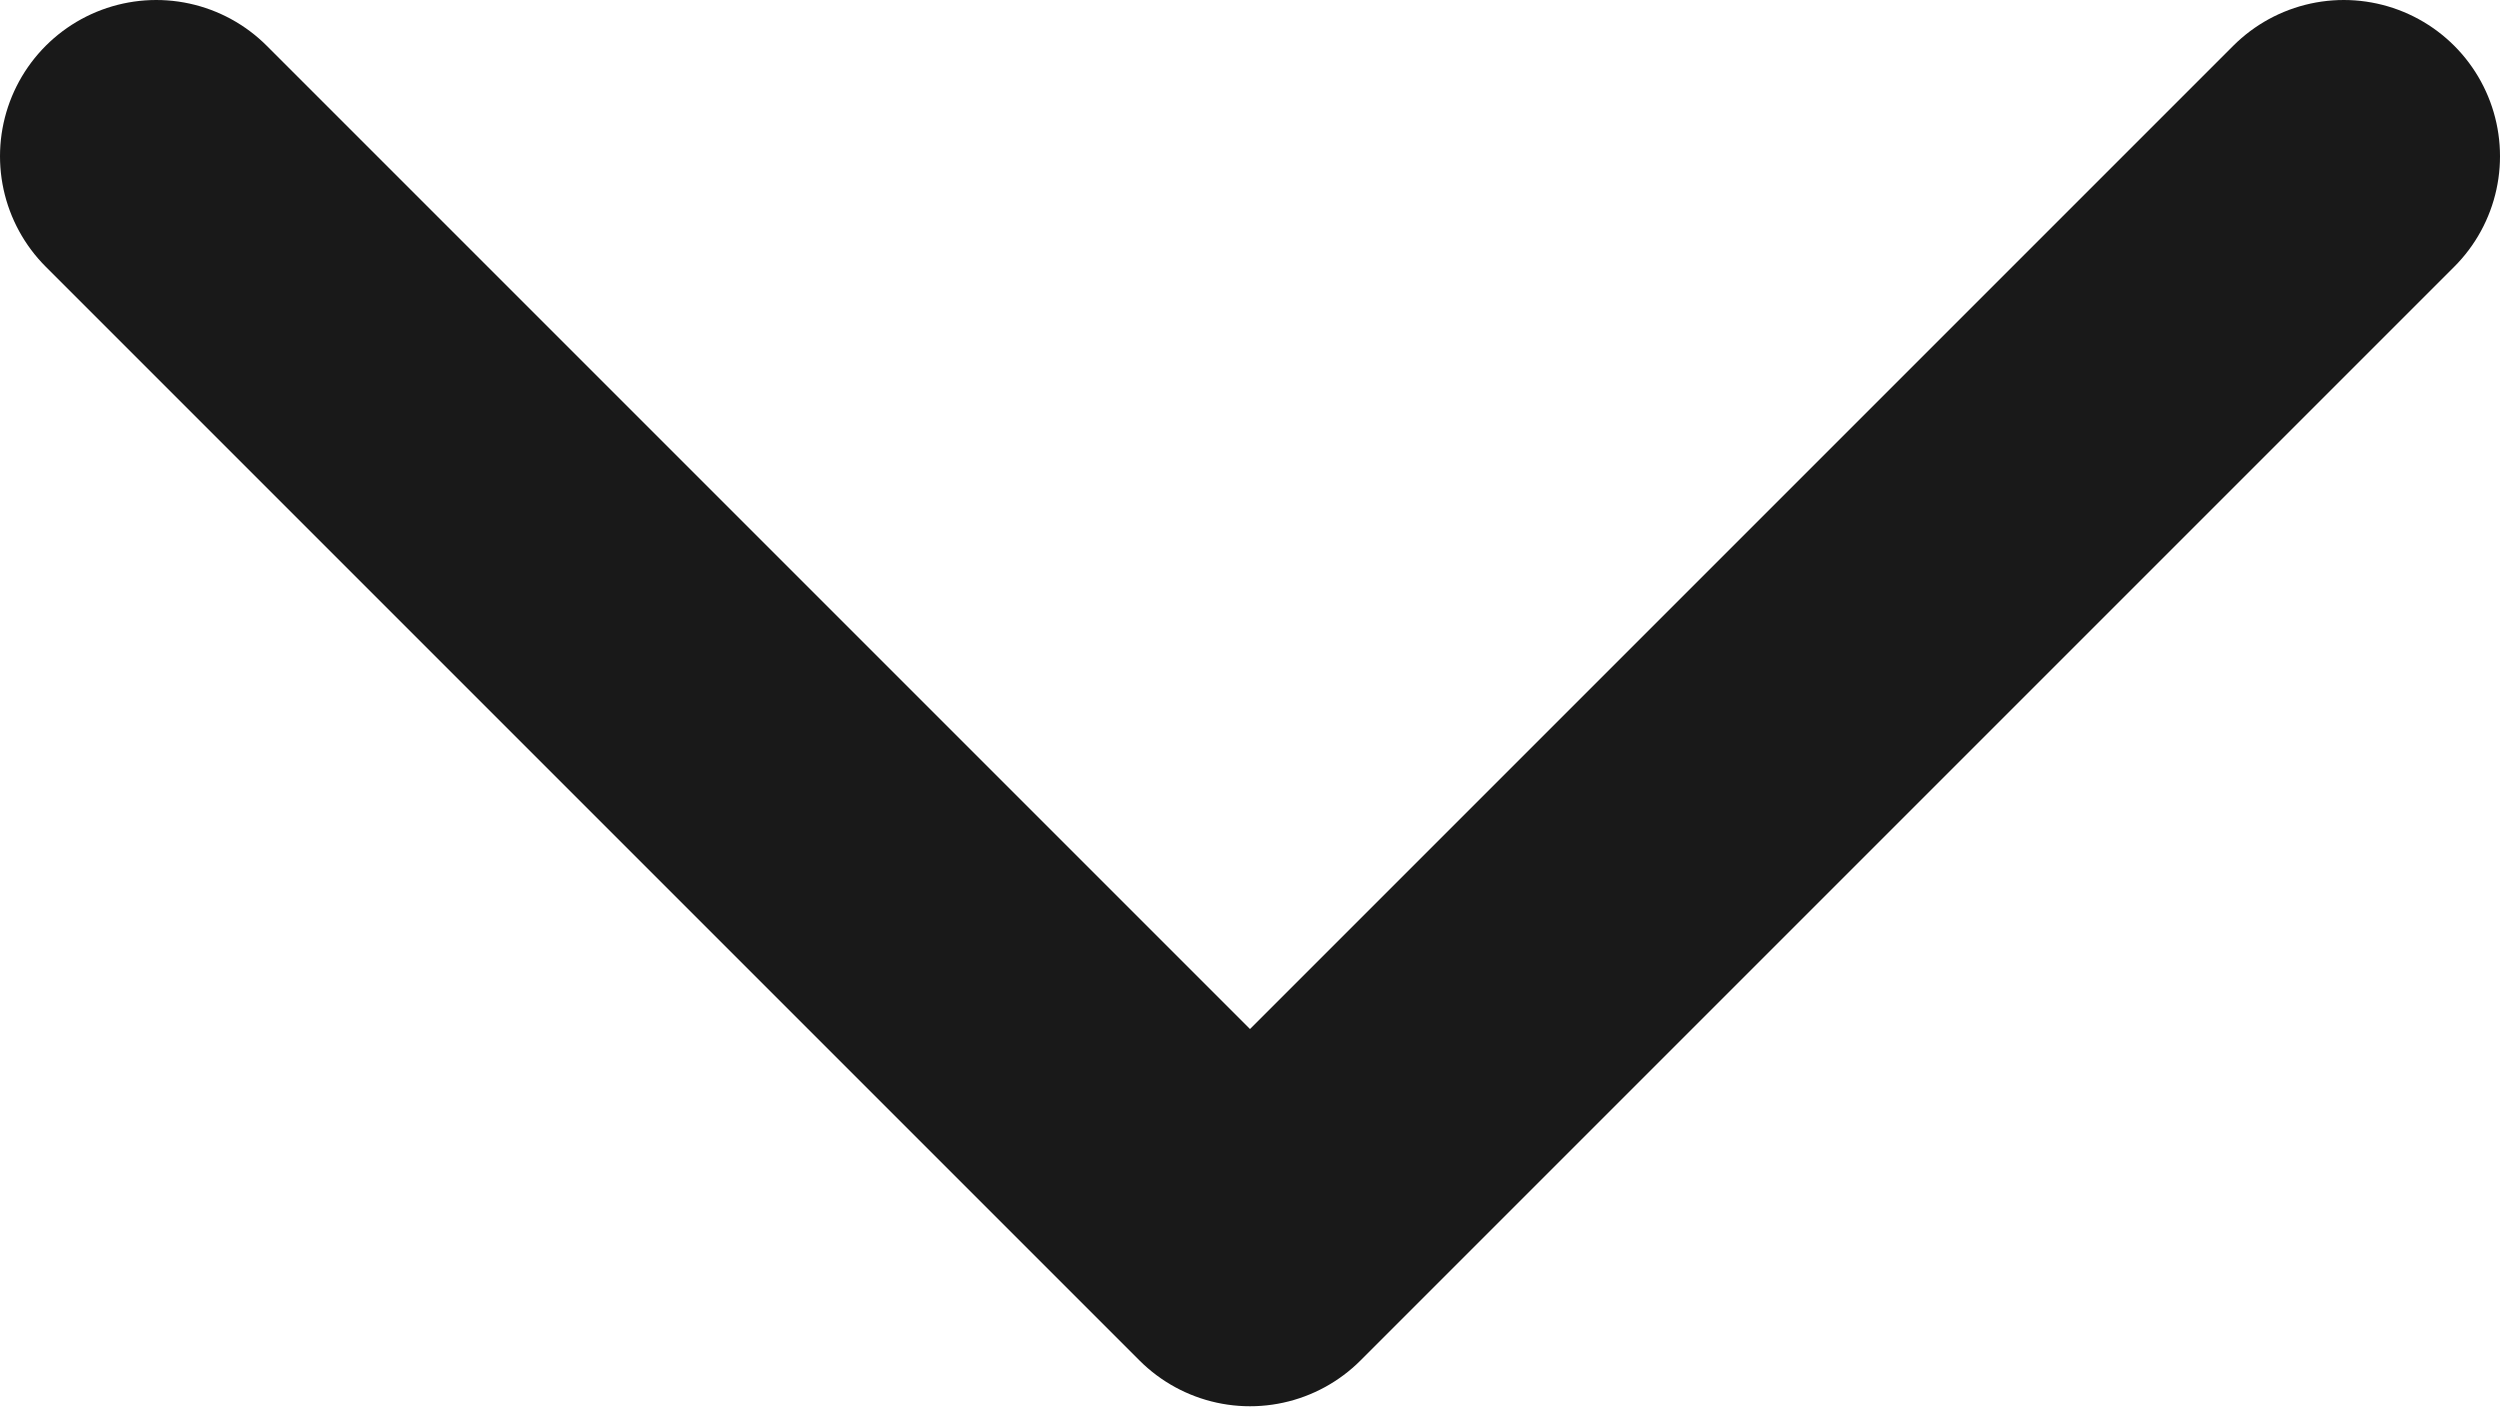
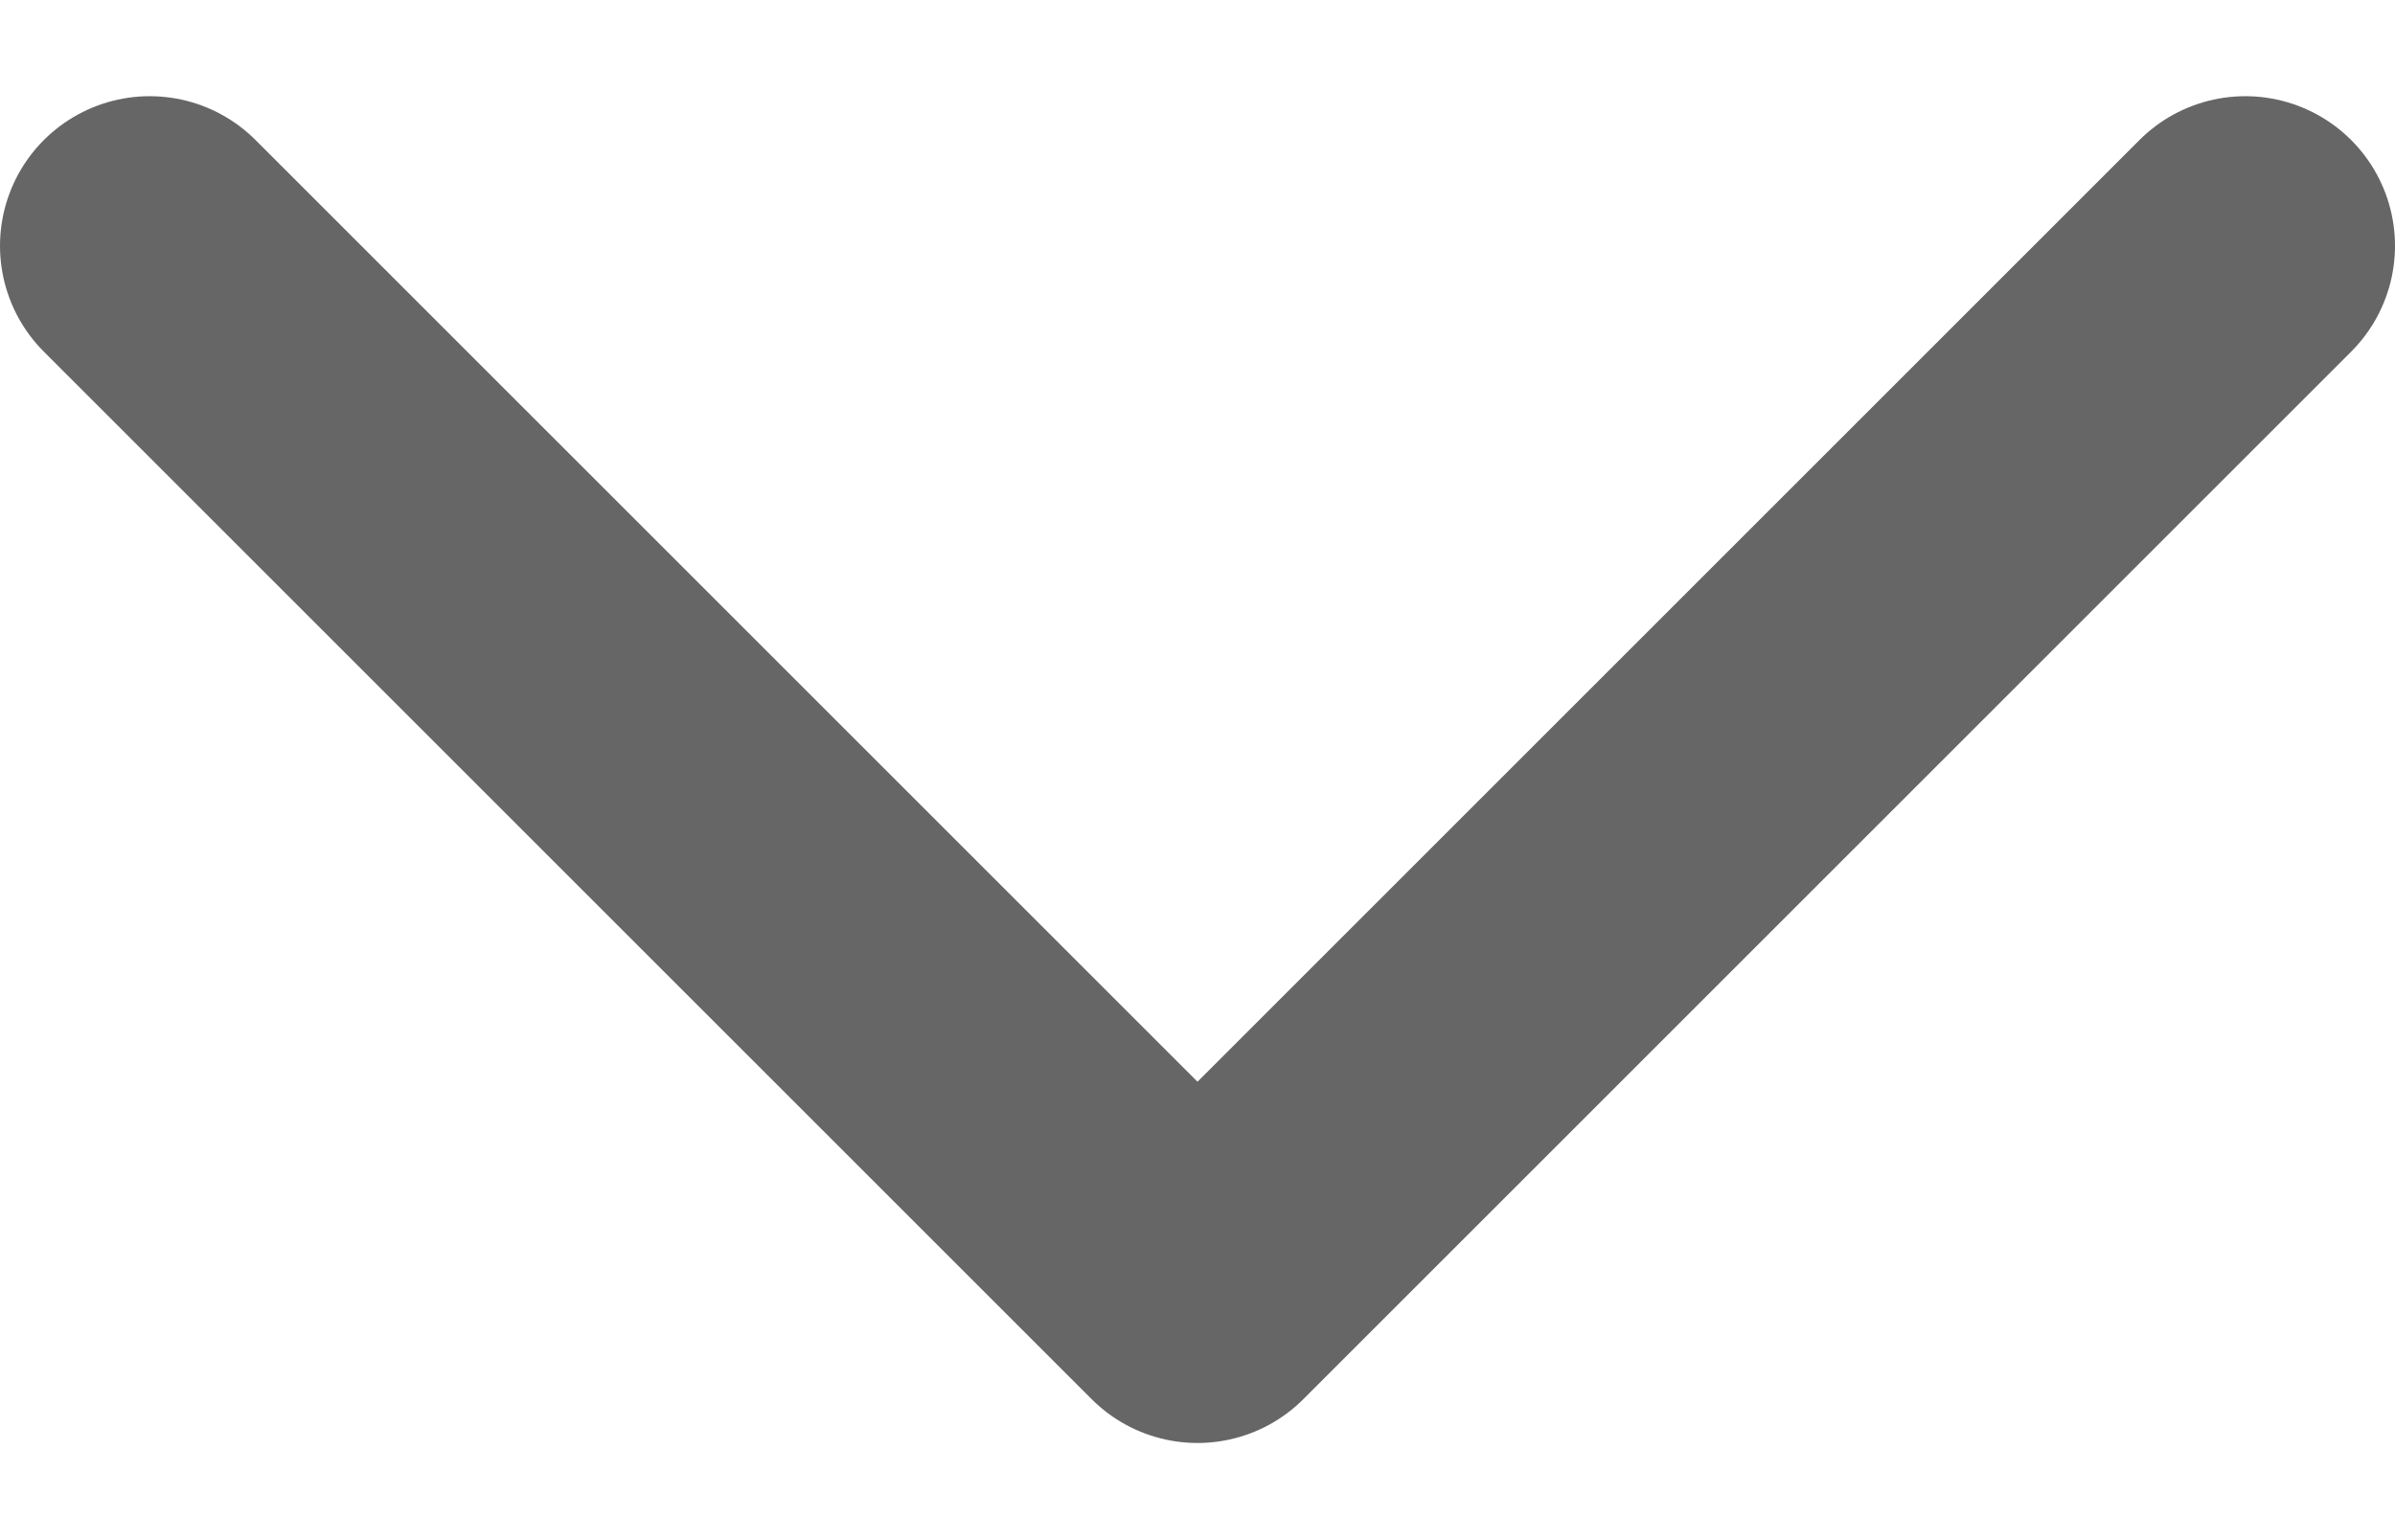
- <svg xmlns="http://www.w3.org/2000/svg" width="16" height="9" viewBox="0 0 16 9" fill="none">
-   <path d="M15 1L8 8L1 1" stroke="#191919" stroke-width="2" stroke-linecap="round" stroke-linejoin="round" />
+ <svg xmlns="http://www.w3.org/2000/svg" width="14" height="9" viewBox="0 0 16 9" fill="none">
+   <path d="M15 1L8 8L1 1" stroke="#666666" stroke-width="2" stroke-linecap="round" stroke-linejoin="round" />
</svg>
